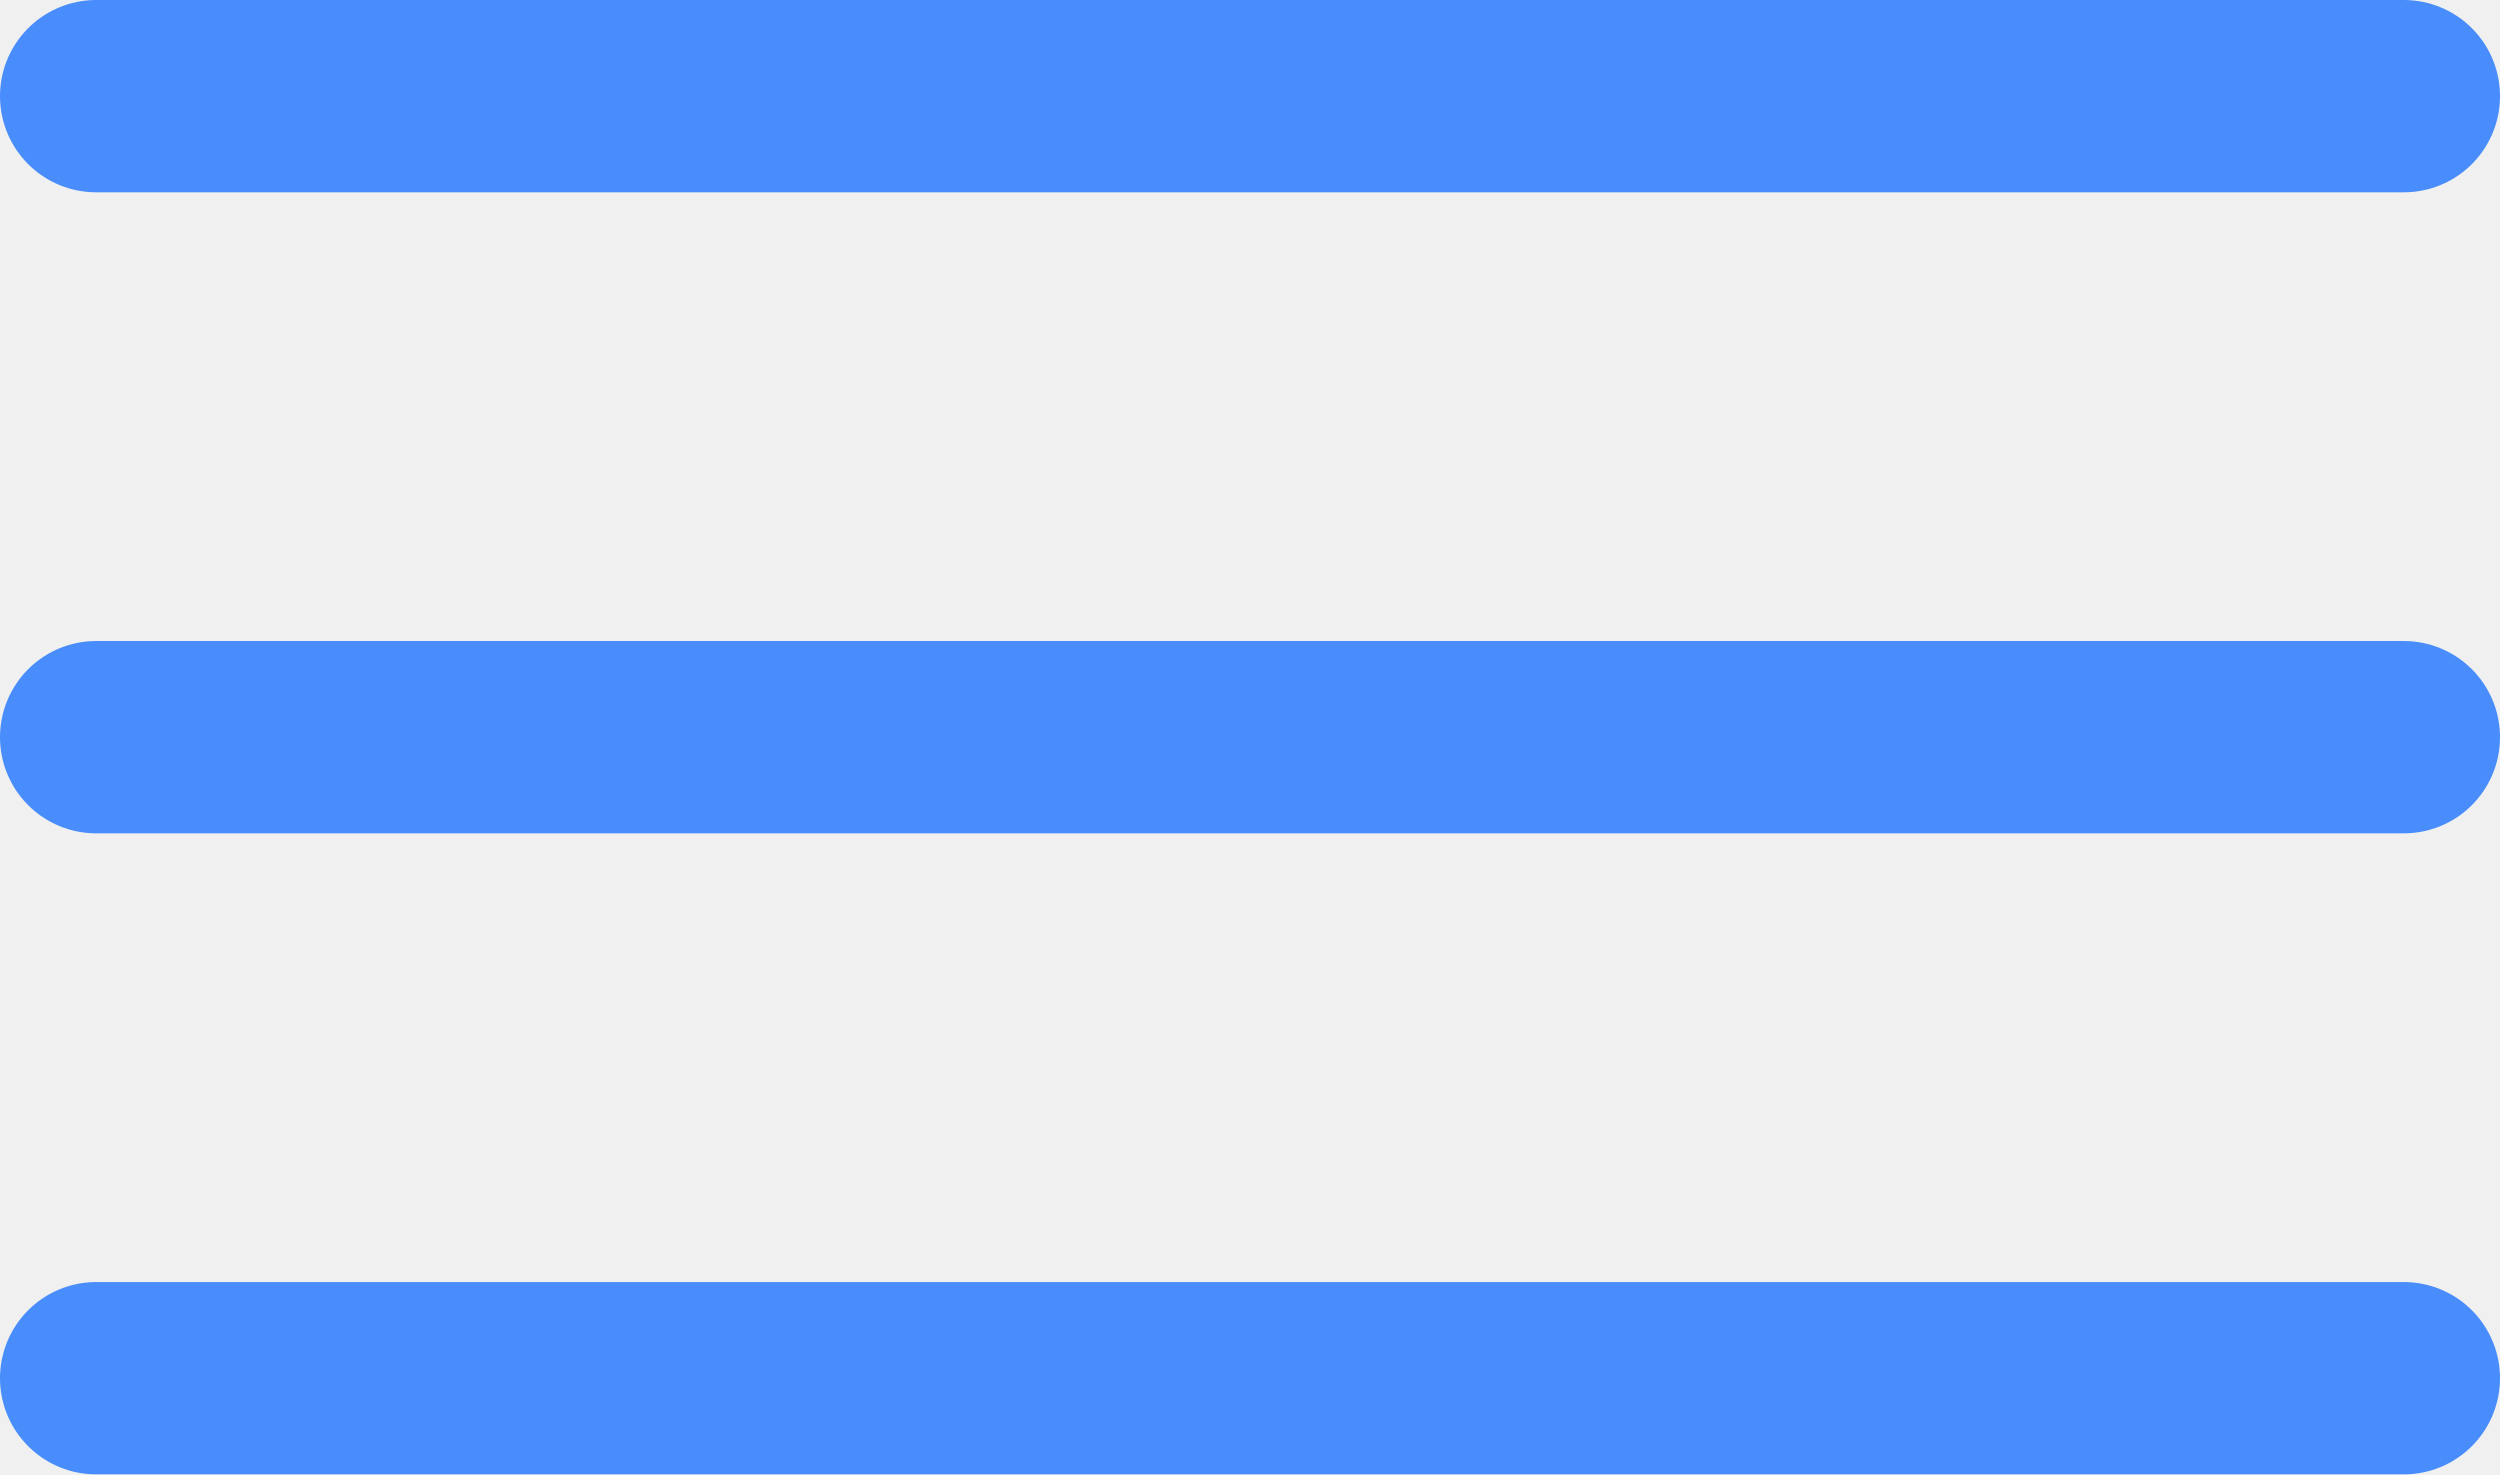
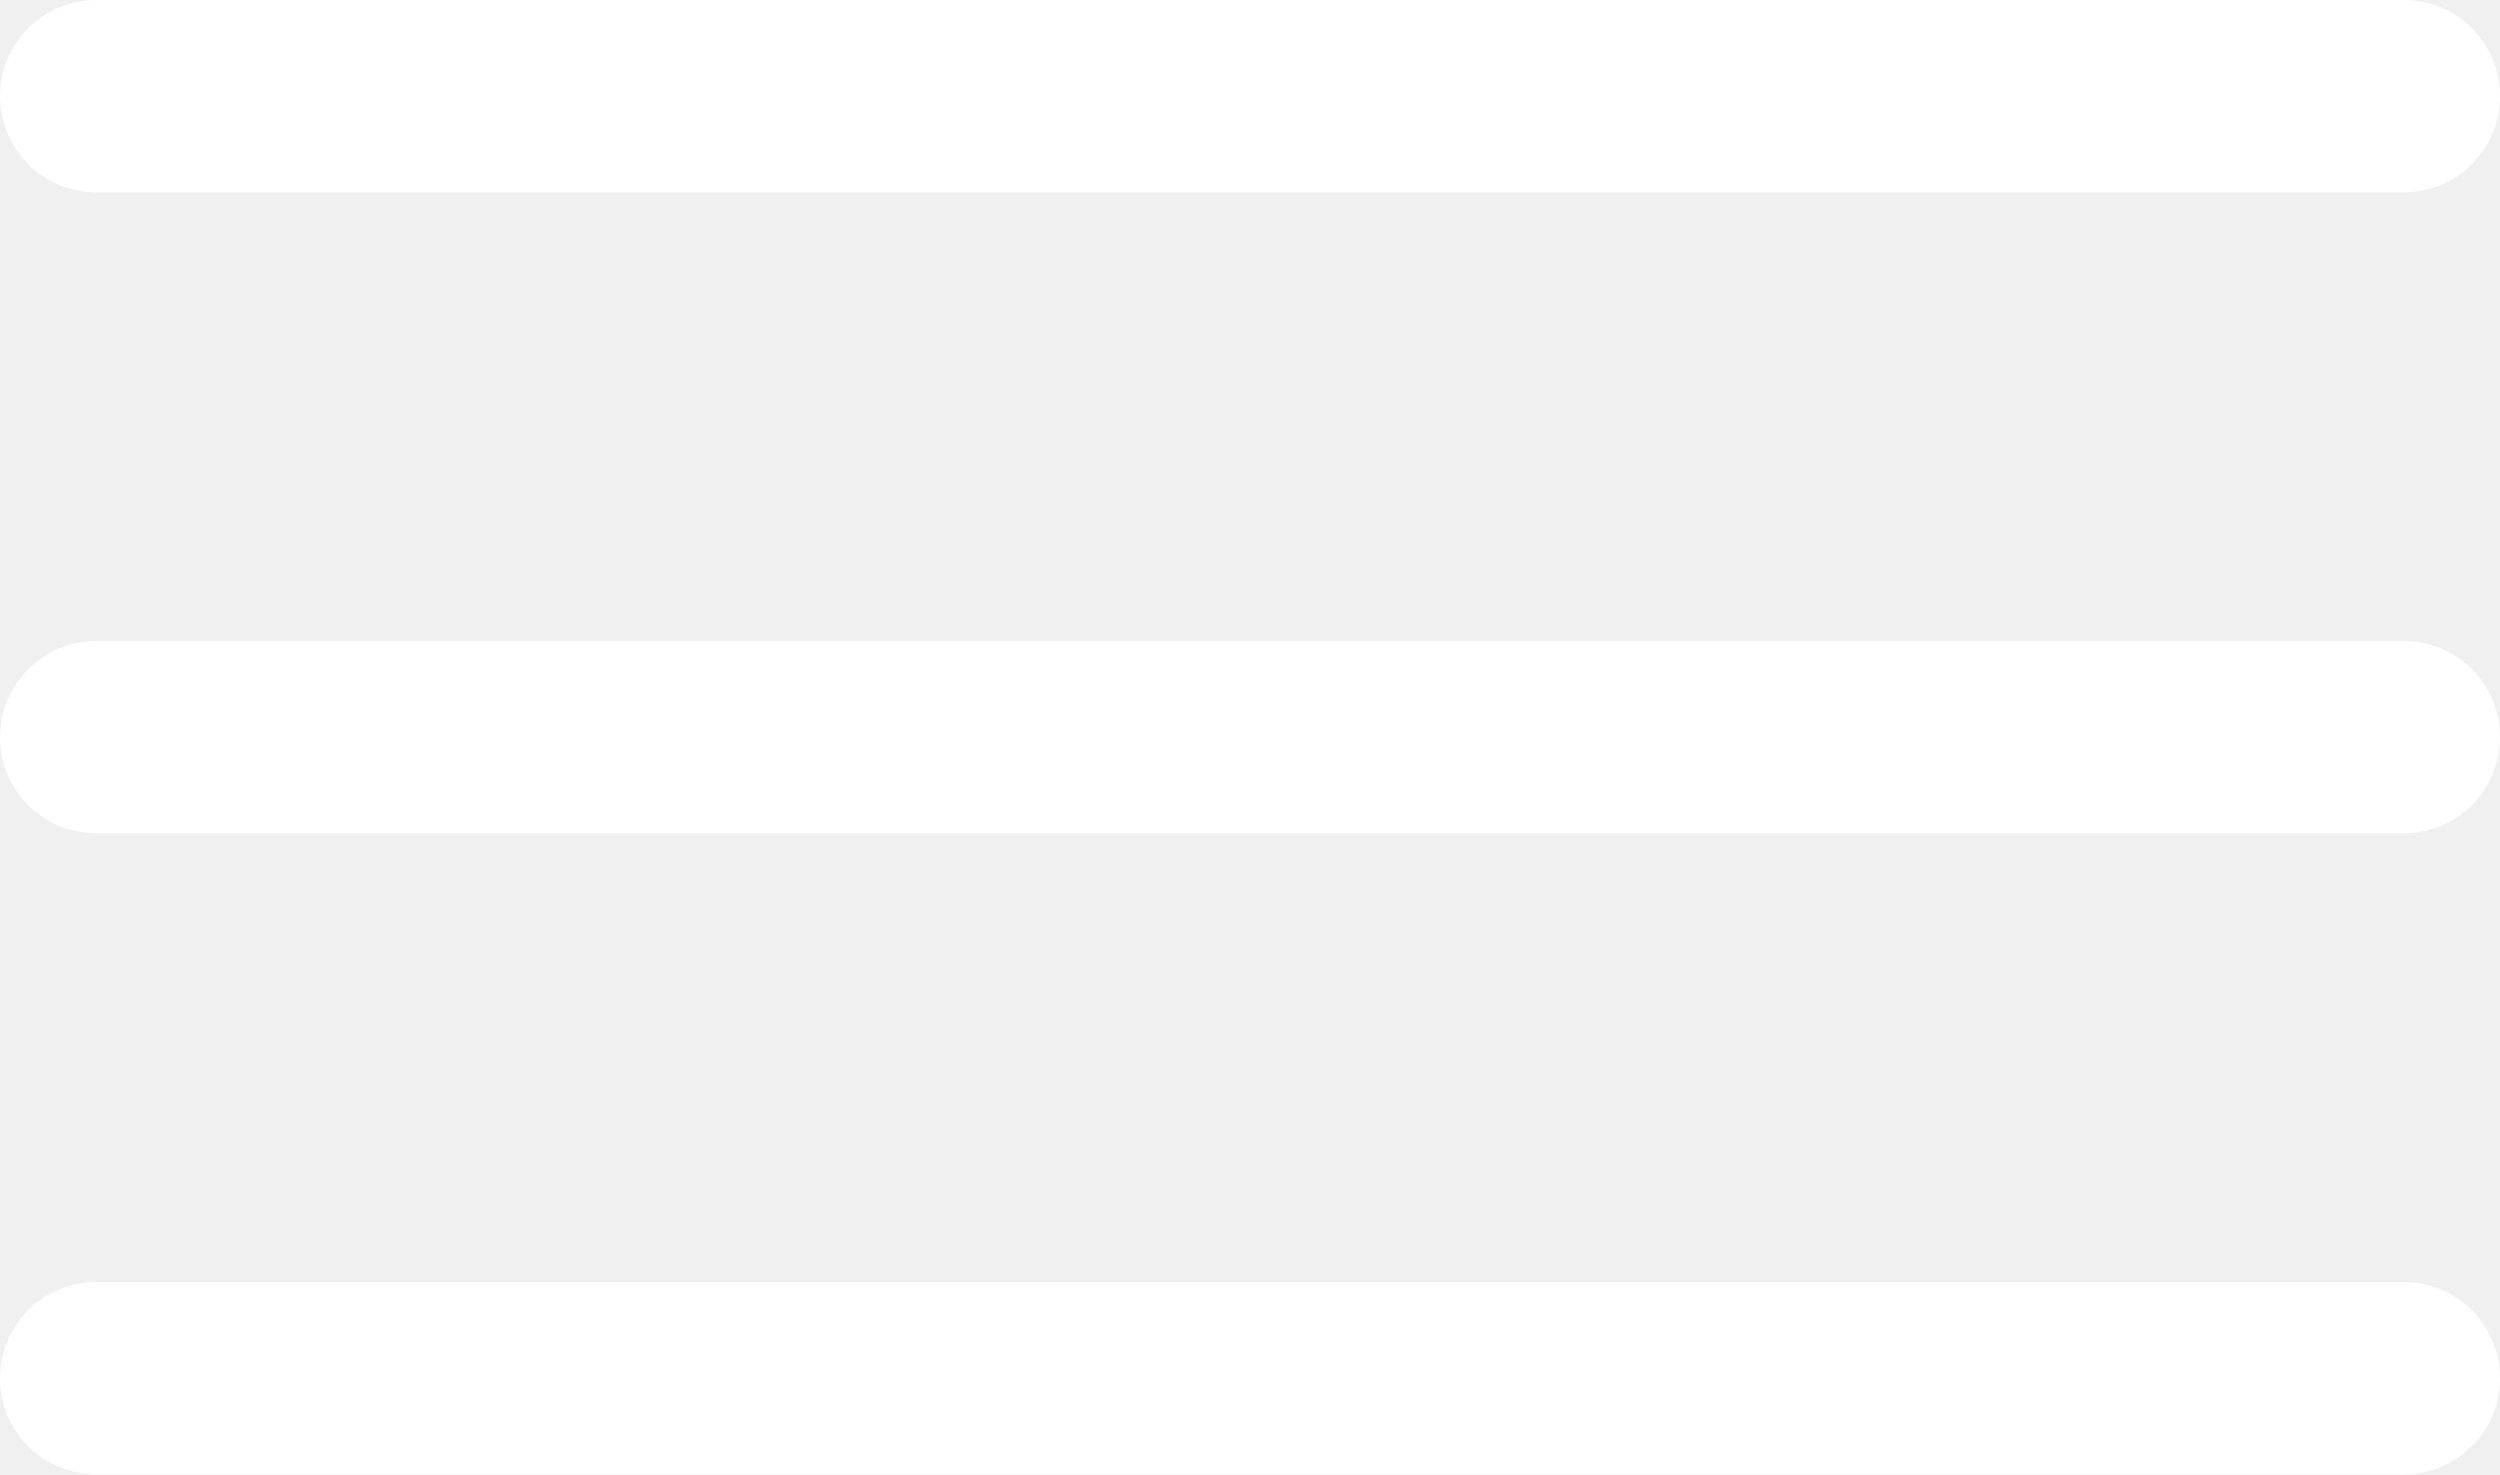
<svg xmlns="http://www.w3.org/2000/svg" width="39" height="23" viewBox="0 0 39 23">
  <g id="Group_2309" data-name="Group 2309" transform="translate(-351.5 -24)">
-     <line id="Line_3" data-name="Line 3" x2="36" transform="translate(353 25.5)" fill="none" stroke="#488dfb" stroke-linecap="round" stroke-width="3" />
-     <line id="Line_4" data-name="Line 4" x2="36" transform="translate(353 35.5)" fill="none" stroke="#488dfb" stroke-linecap="round" stroke-width="3" />
-     <line id="Line_5" data-name="Line 5" x2="36" transform="translate(353 45.5)" fill="none" stroke="#488dfb" stroke-linecap="round" stroke-width="3" />
+     <line id="Line_3" data-name="Line 3" x2="36" transform="translate(353 25.5)" fill="none" stroke="#fff" stroke-linecap="round" stroke-width="3" />
+     <line id="Line_4" data-name="Line 4" x2="36" transform="translate(353 35.5)" fill="none" stroke="#fff" stroke-linecap="round" stroke-width="3" />
+     <line id="Line_5" data-name="Line 5" x2="36" transform="translate(353 45.5)" fill="none" stroke="#fff" stroke-linecap="round" stroke-width="3" />
  </g>
</svg>
